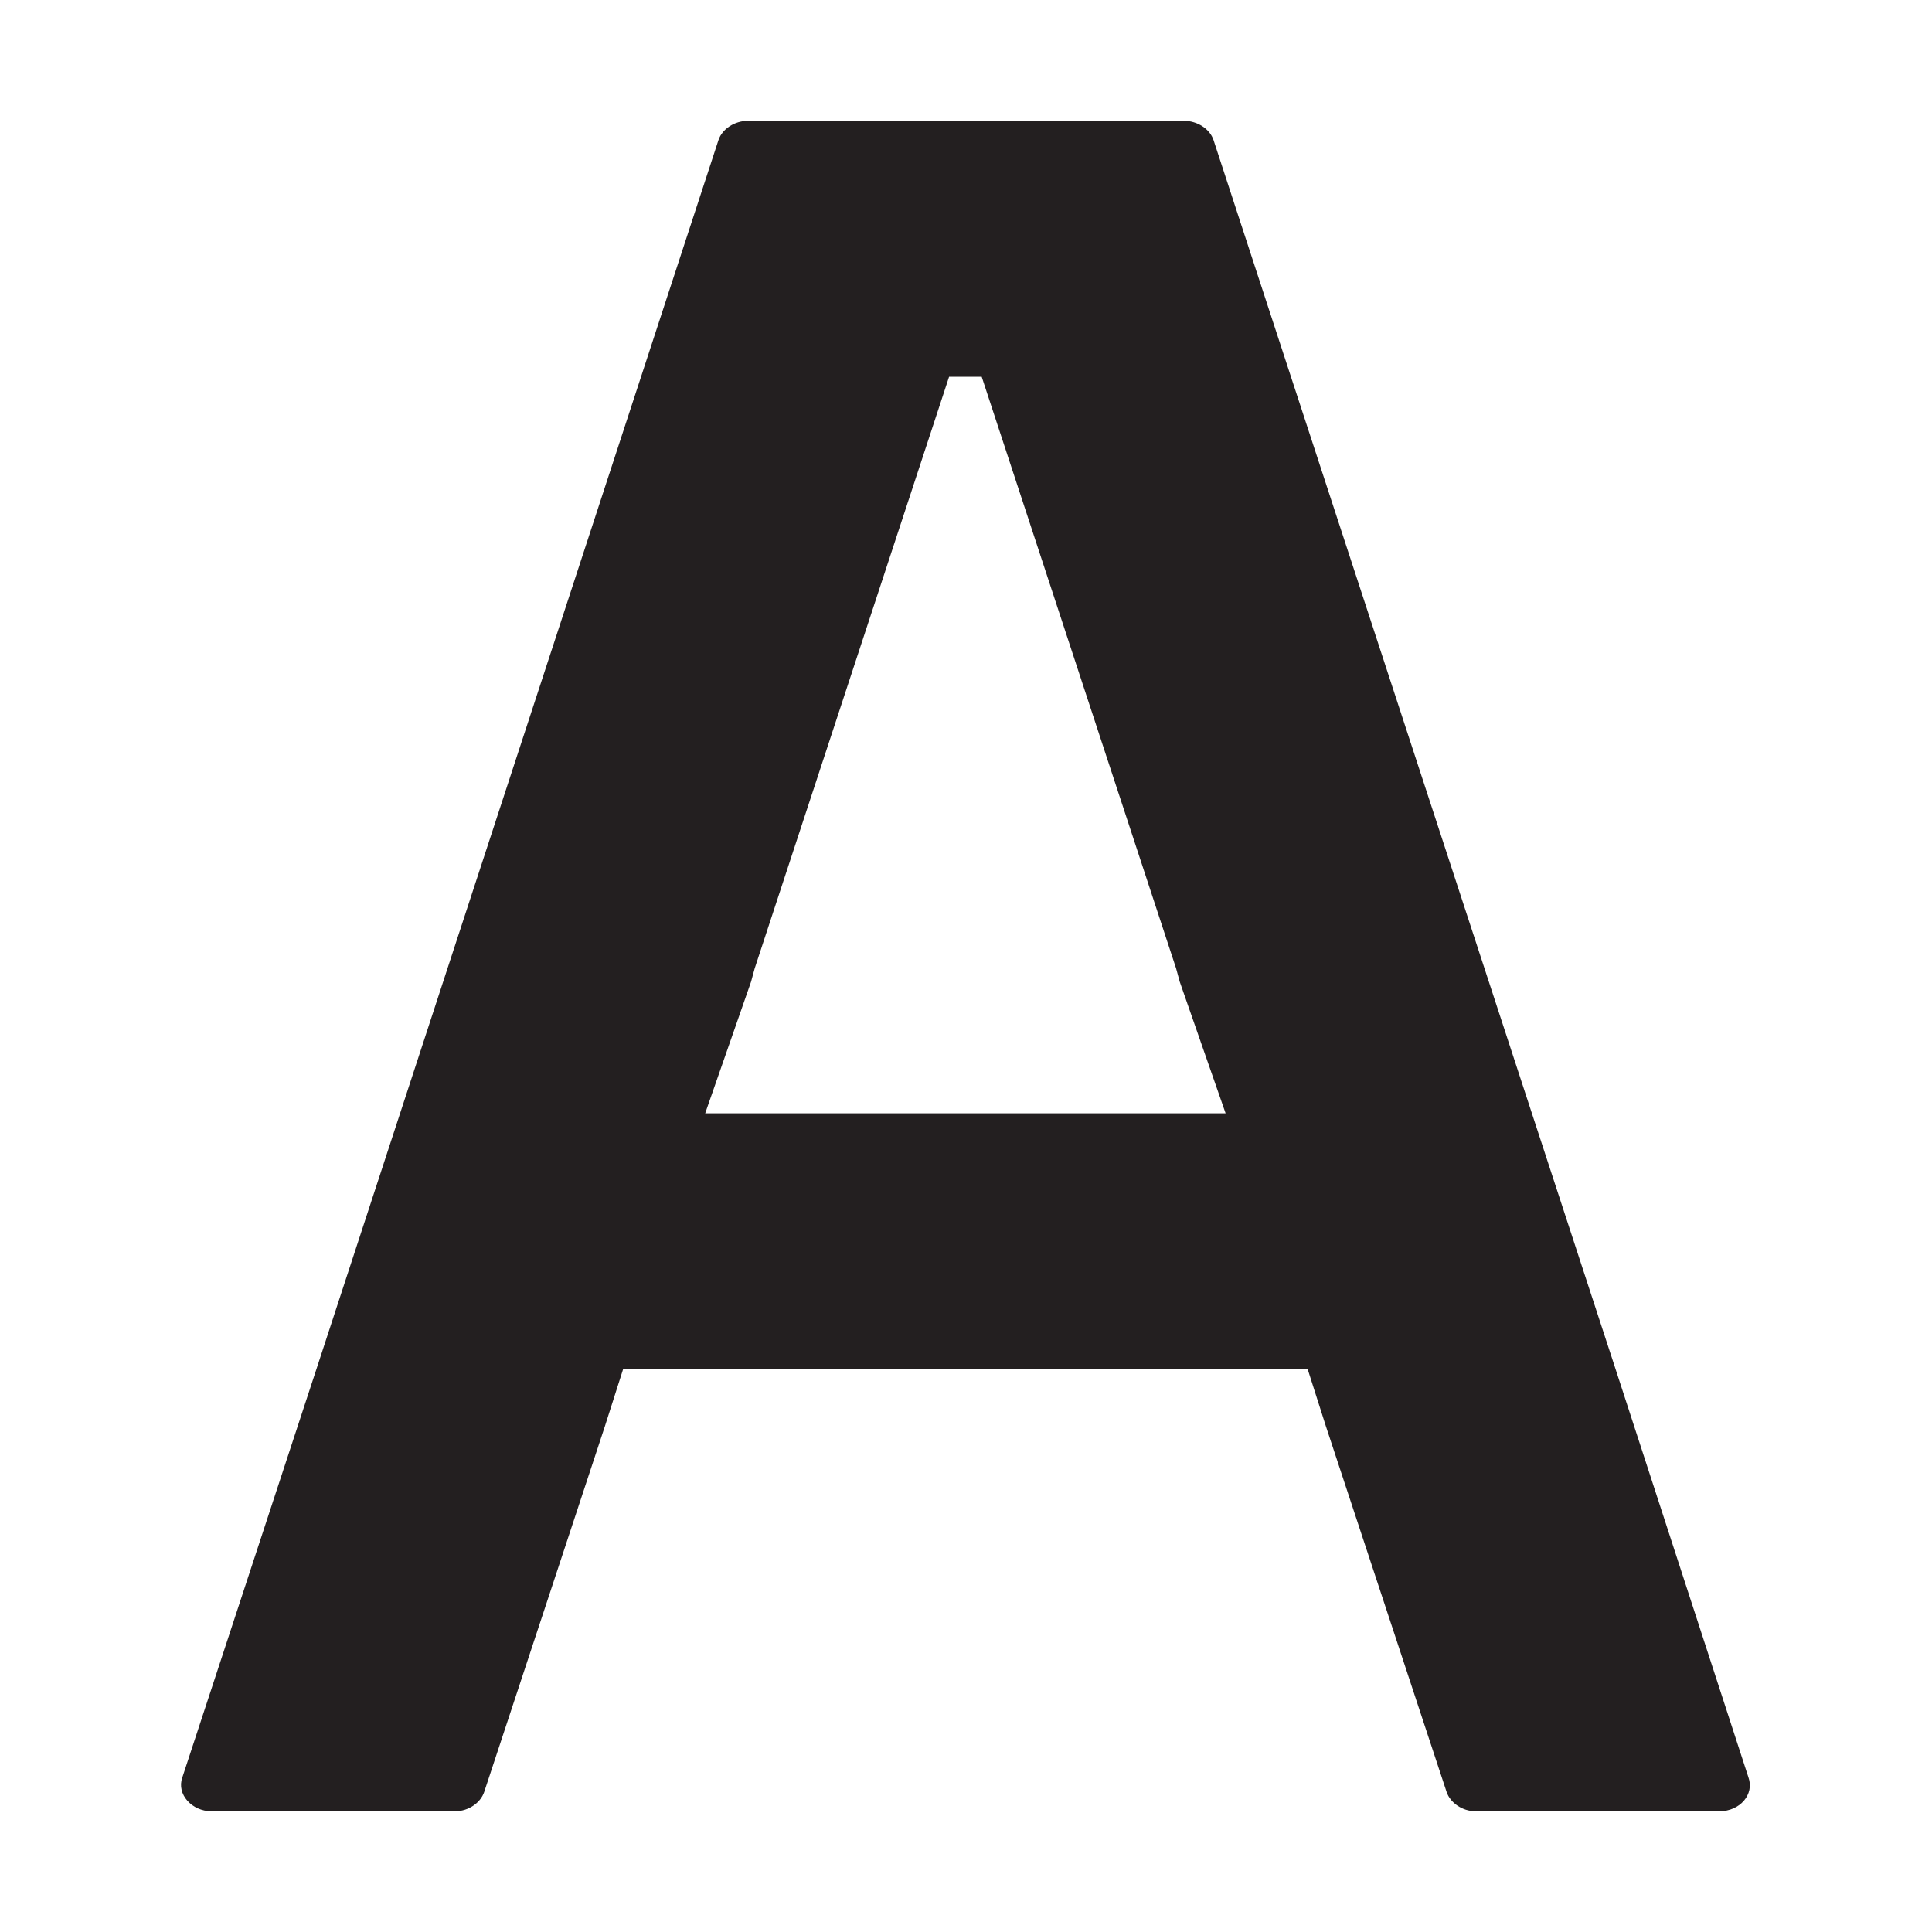
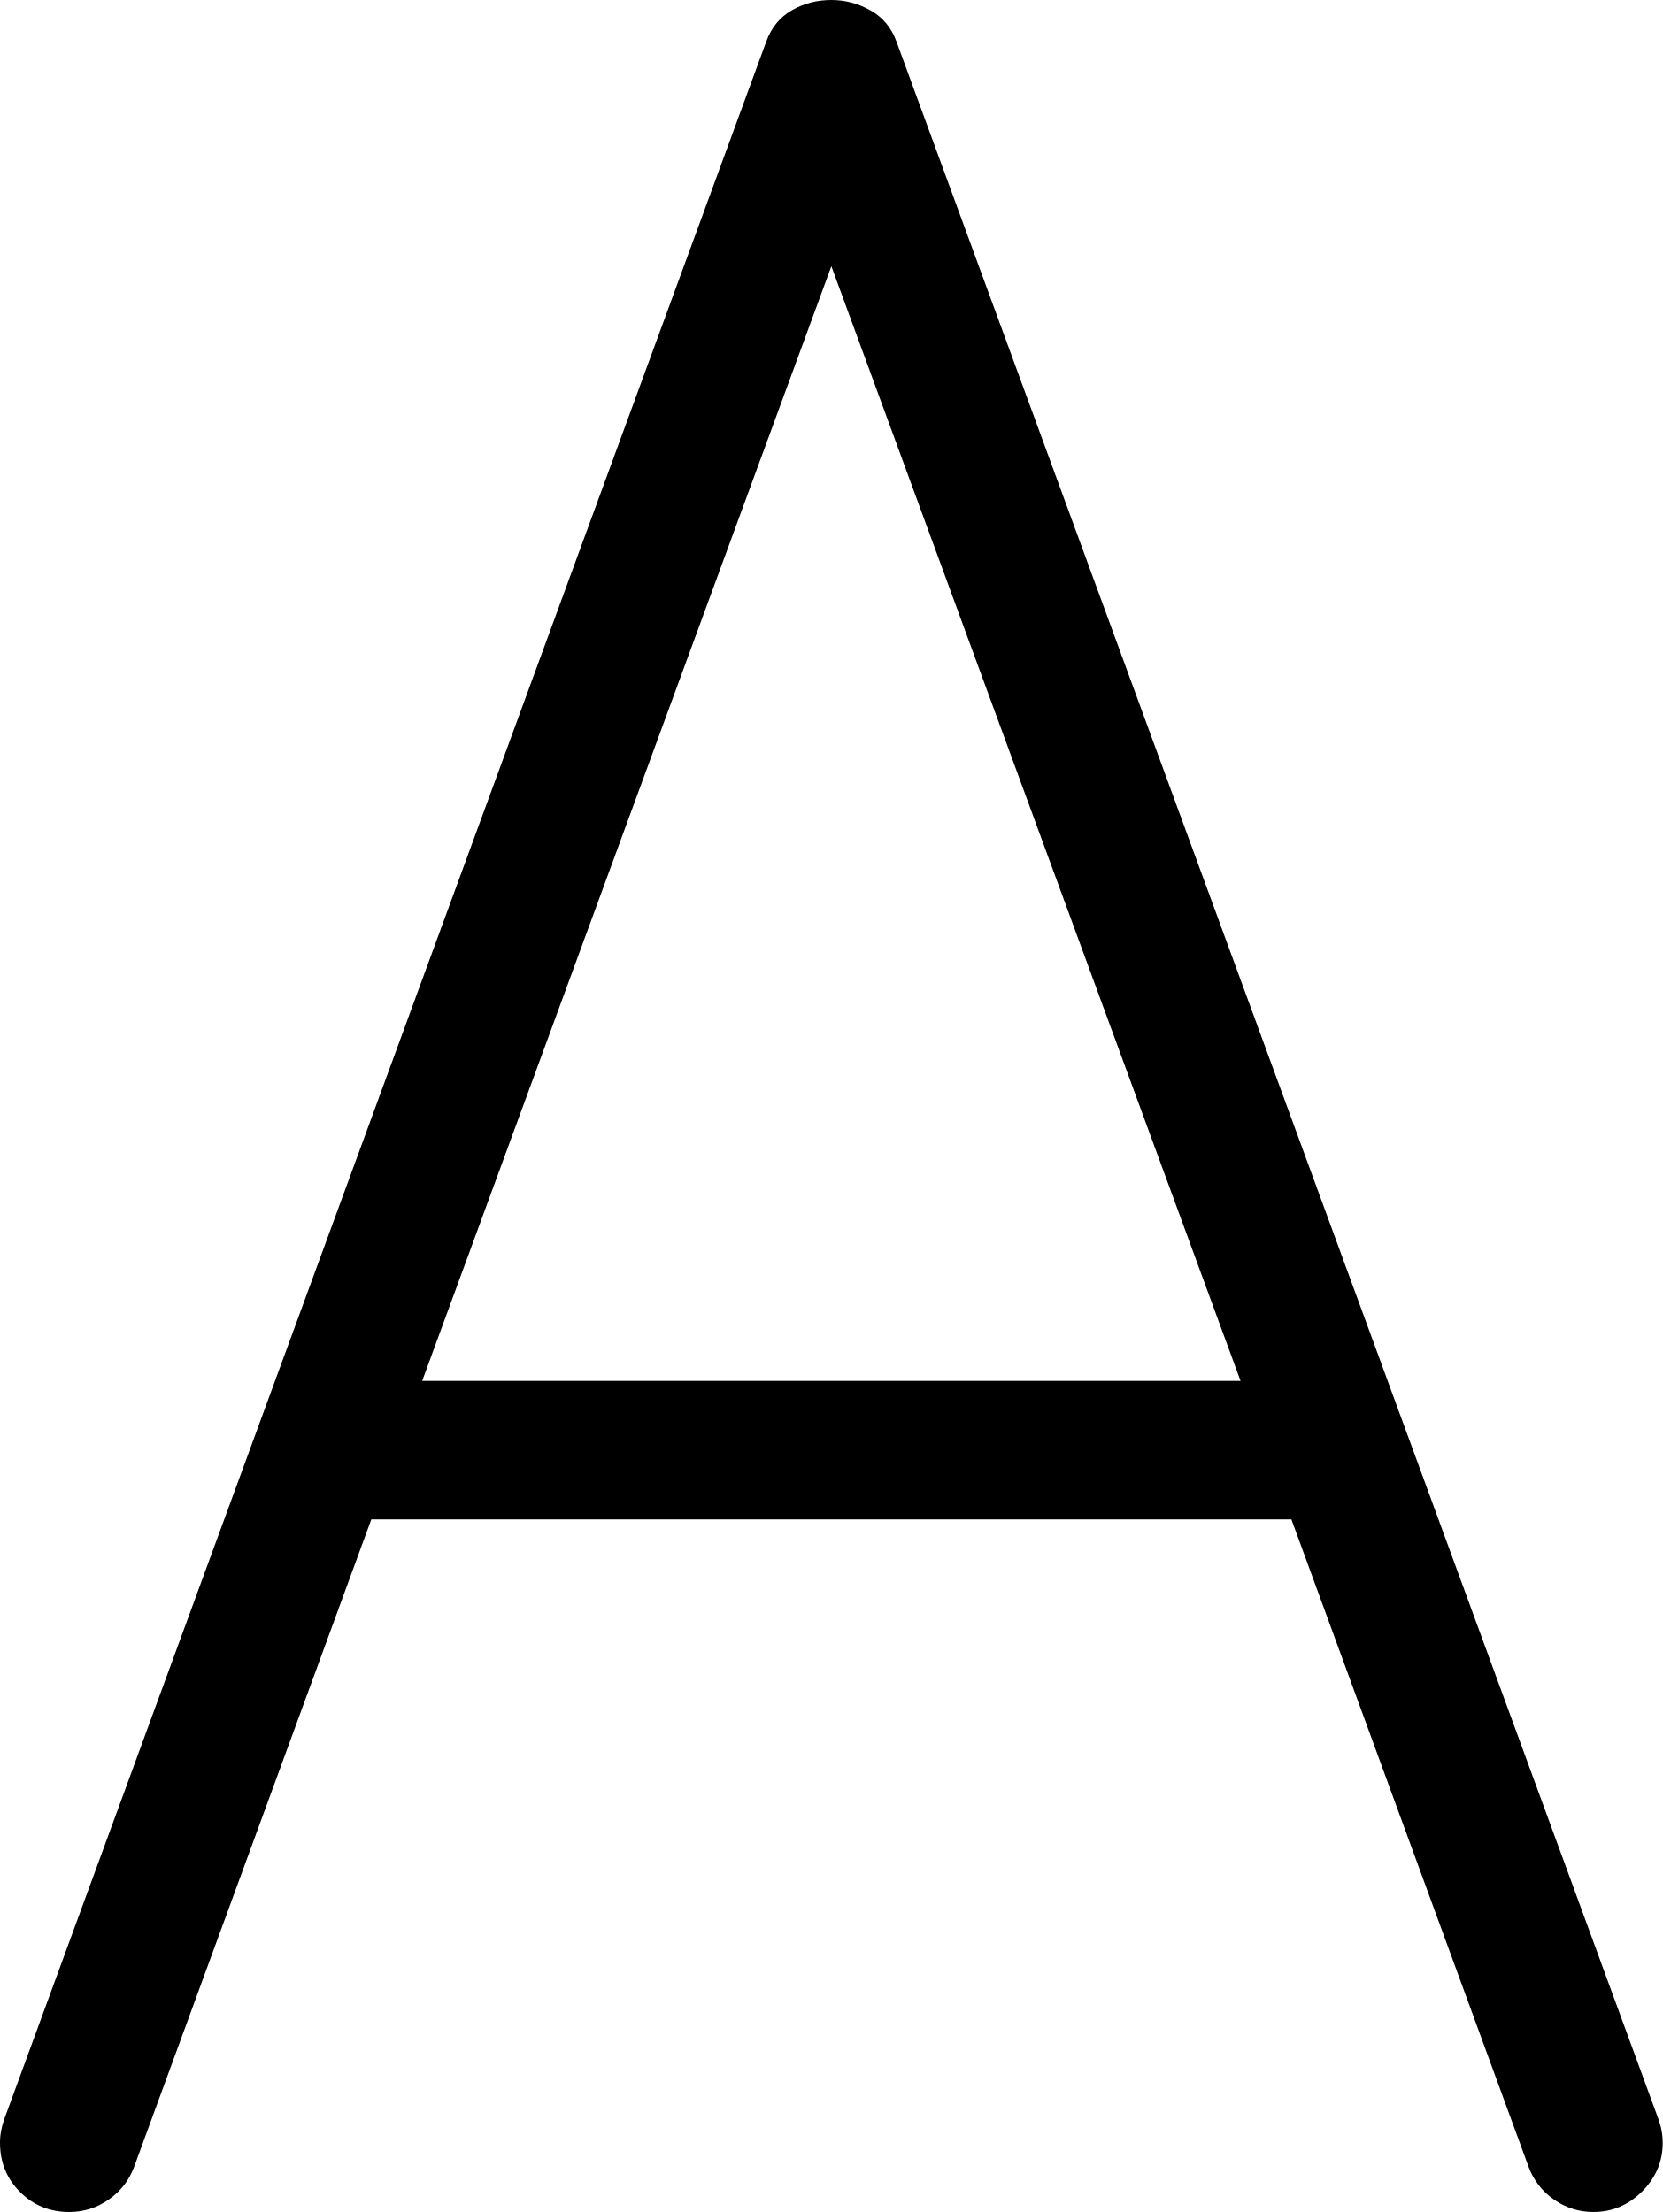
- <svg xmlns="http://www.w3.org/2000/svg" version="1.1" id="图层_1" x="0px" y="0px" viewBox="0 0 16 16" style="enable-background:new 0 0 16 16;" xml:space="preserve">
-   <style type="text/css">
- 	.st0{fill:#231F20;}
- </style>
-   <path class="st0" d="M13.38,11.34L10.05,1.16C10.02,1.07,9.92,1,9.8,1H6.2C6.08,1,5.98,1.07,5.95,1.16L2.62,11.34l-1.11,3.38  C1.46,14.86,1.59,15,1.75,15h2.02c0.11,0,0.21-0.07,0.24-0.16l1-3.03l0.15-0.47h5.67l0.15,0.47l1,3.03  c0.03,0.09,0.13,0.16,0.24,0.16h2.02c0.17,0,0.29-0.14,0.24-0.28L13.38,11.34z M5.84,9.22l0.38-1.09l0.03-0.11l1.61-4.9h0.27  l1.61,4.9l0.03,0.11l0.38,1.09H5.84z" />
+ <svg xmlns="http://www.w3.org/2000/svg" height="100%" viewBox="128 2 768 1022" width="100%">
+   <path d="M724.5,704L299.5,704L190,1003C187.667,1009.33 183.75,1014.42 178.25,1018.25C172.75,1022.08 166.667,1024 160,1024C151,1024 143.417,1020.92 137.25,1014.75C131.083,1008.58 128,1001 128,992C128,988.333 128.667,984.667 130,981L482,21C484.333,14.667 488.25,9.917 493.75,6.75C499.25,3.583 505.333,2 512,2C518.333,2 524.333,3.583 530,6.75C535.667,9.917 539.667,14.667 542,21L894,981C895.333,984.667 896,988.333 896,992C896,1000.67 892.833,1008.17 886.5,1014.5C880.167,1020.83 872.667,1024 864,1024C857.333,1024 851.25,1022.08 845.75,1018.25C840.25,1014.42 836.333,1009.33 834,1003ZM512,125L323,640L701,640Z" fill="#000000" fill-opacity="1">
+   </path>
</svg>
